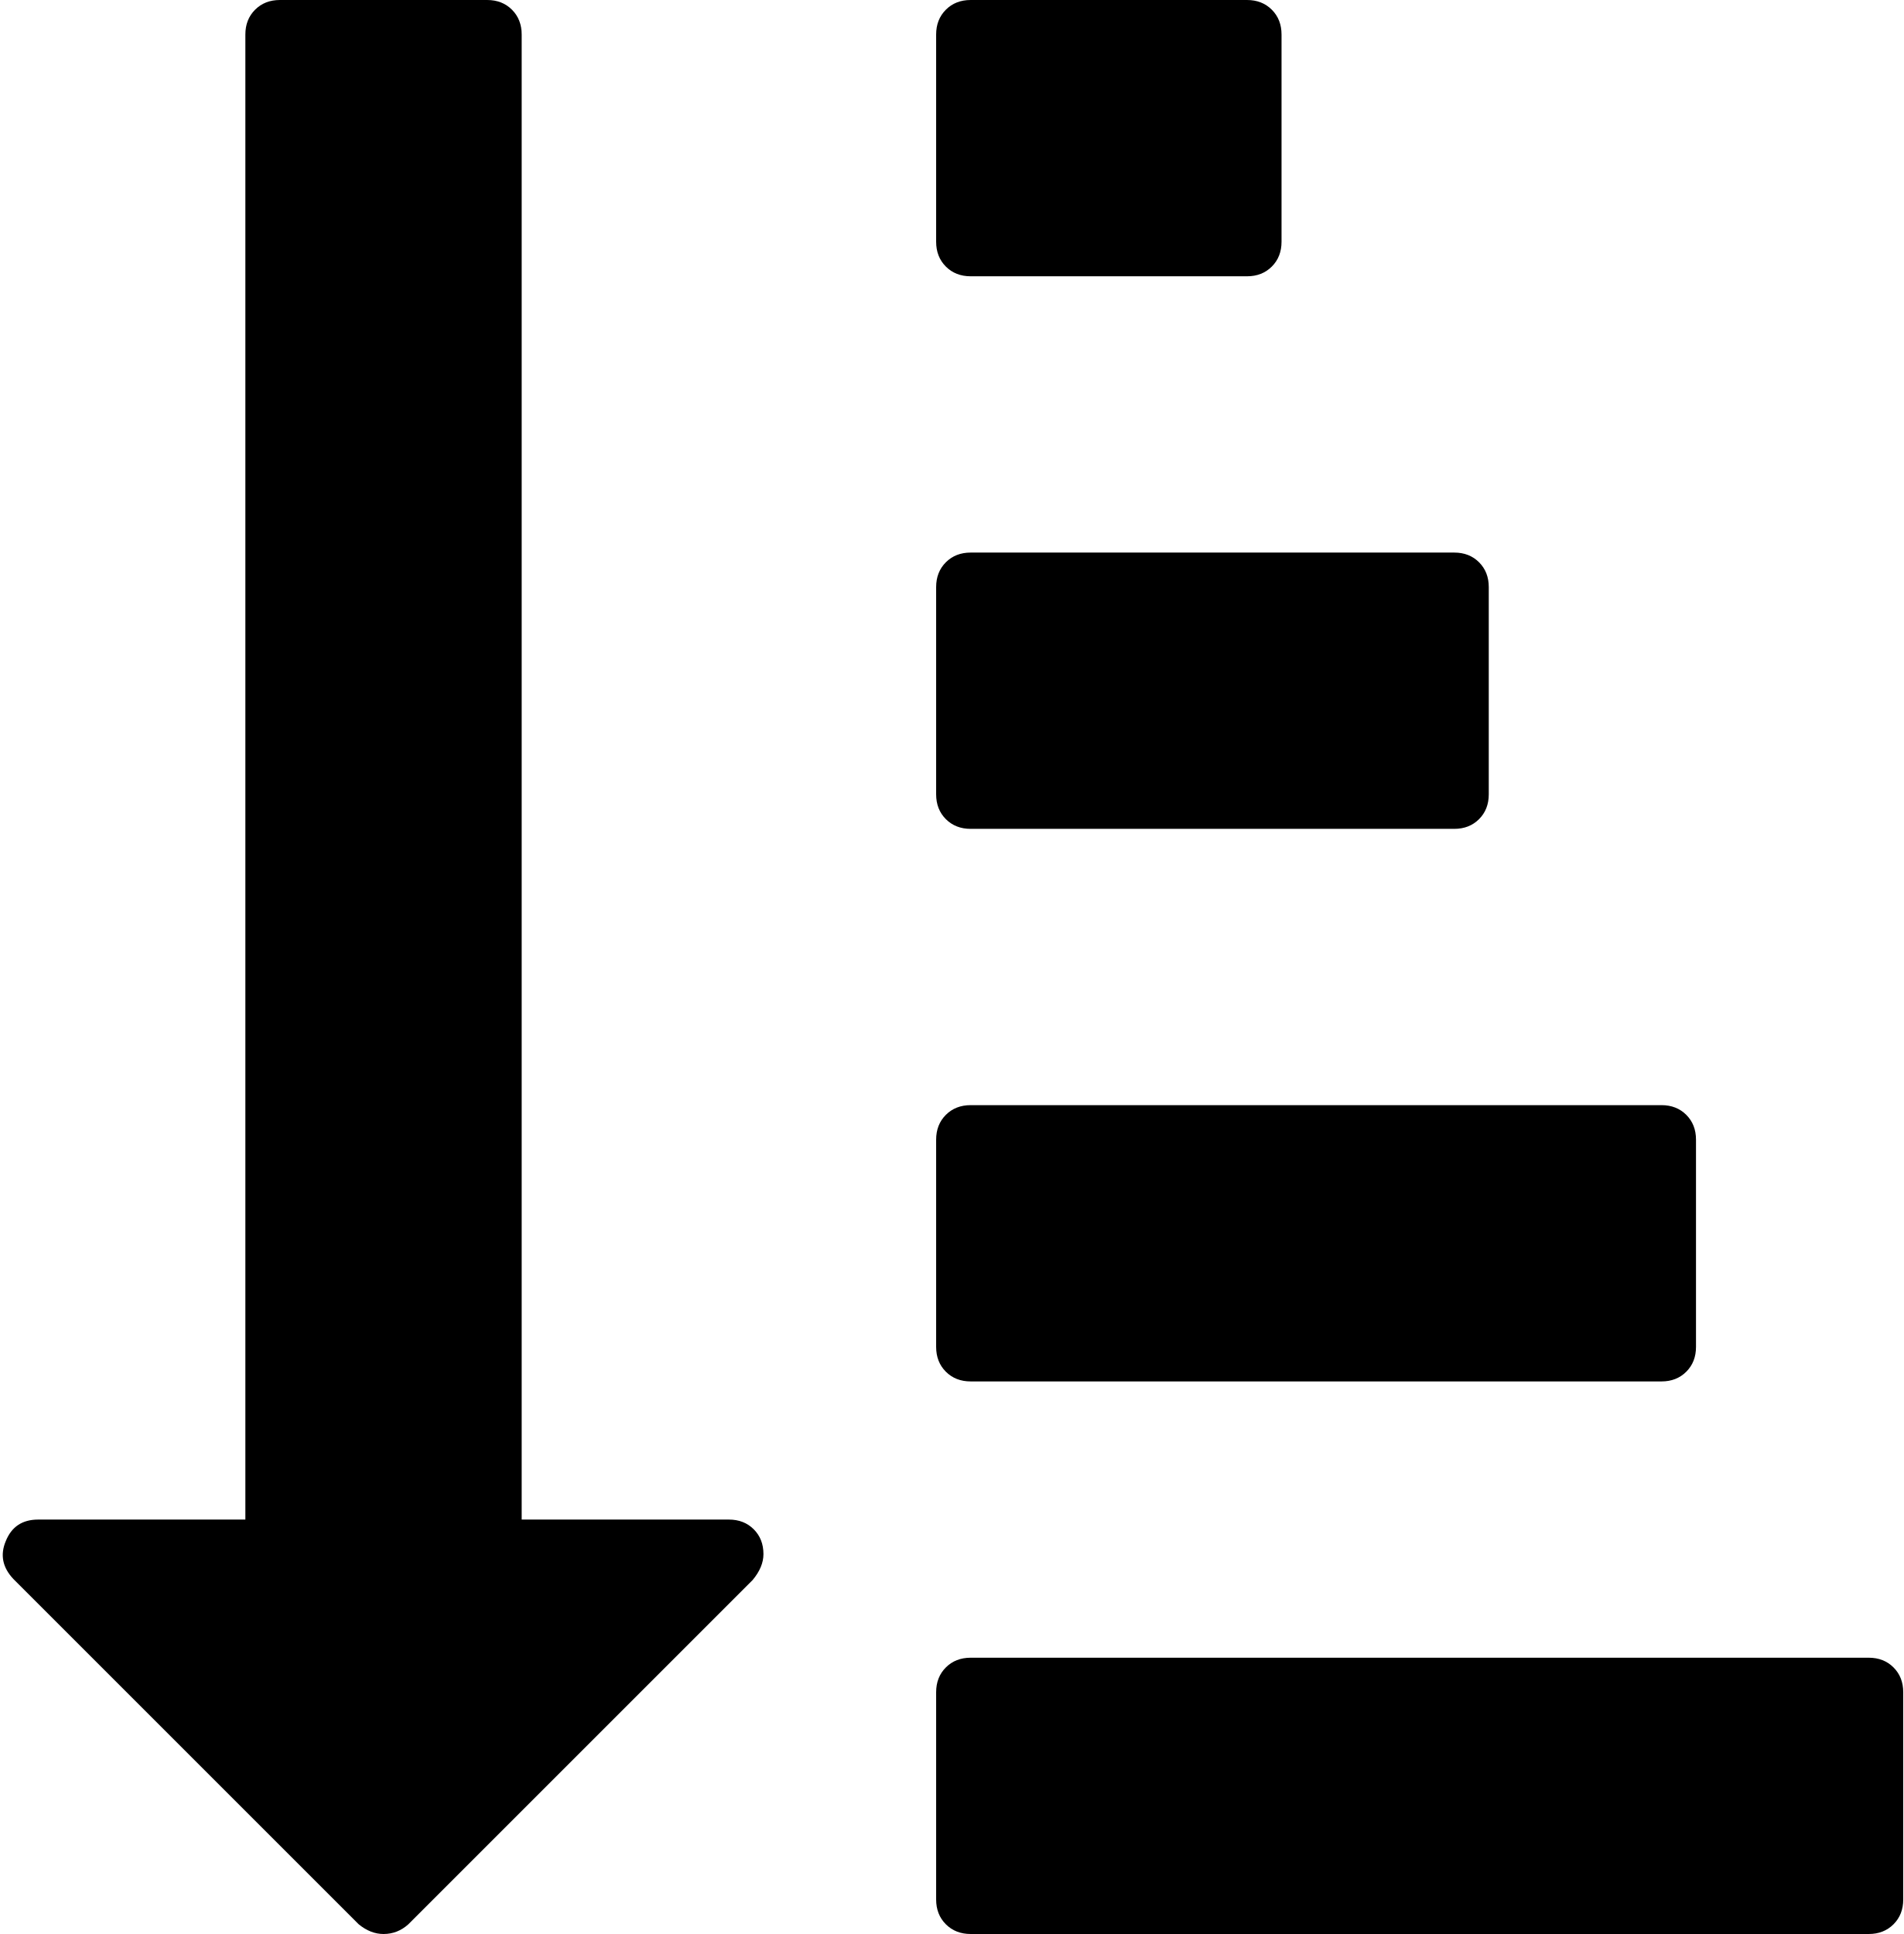
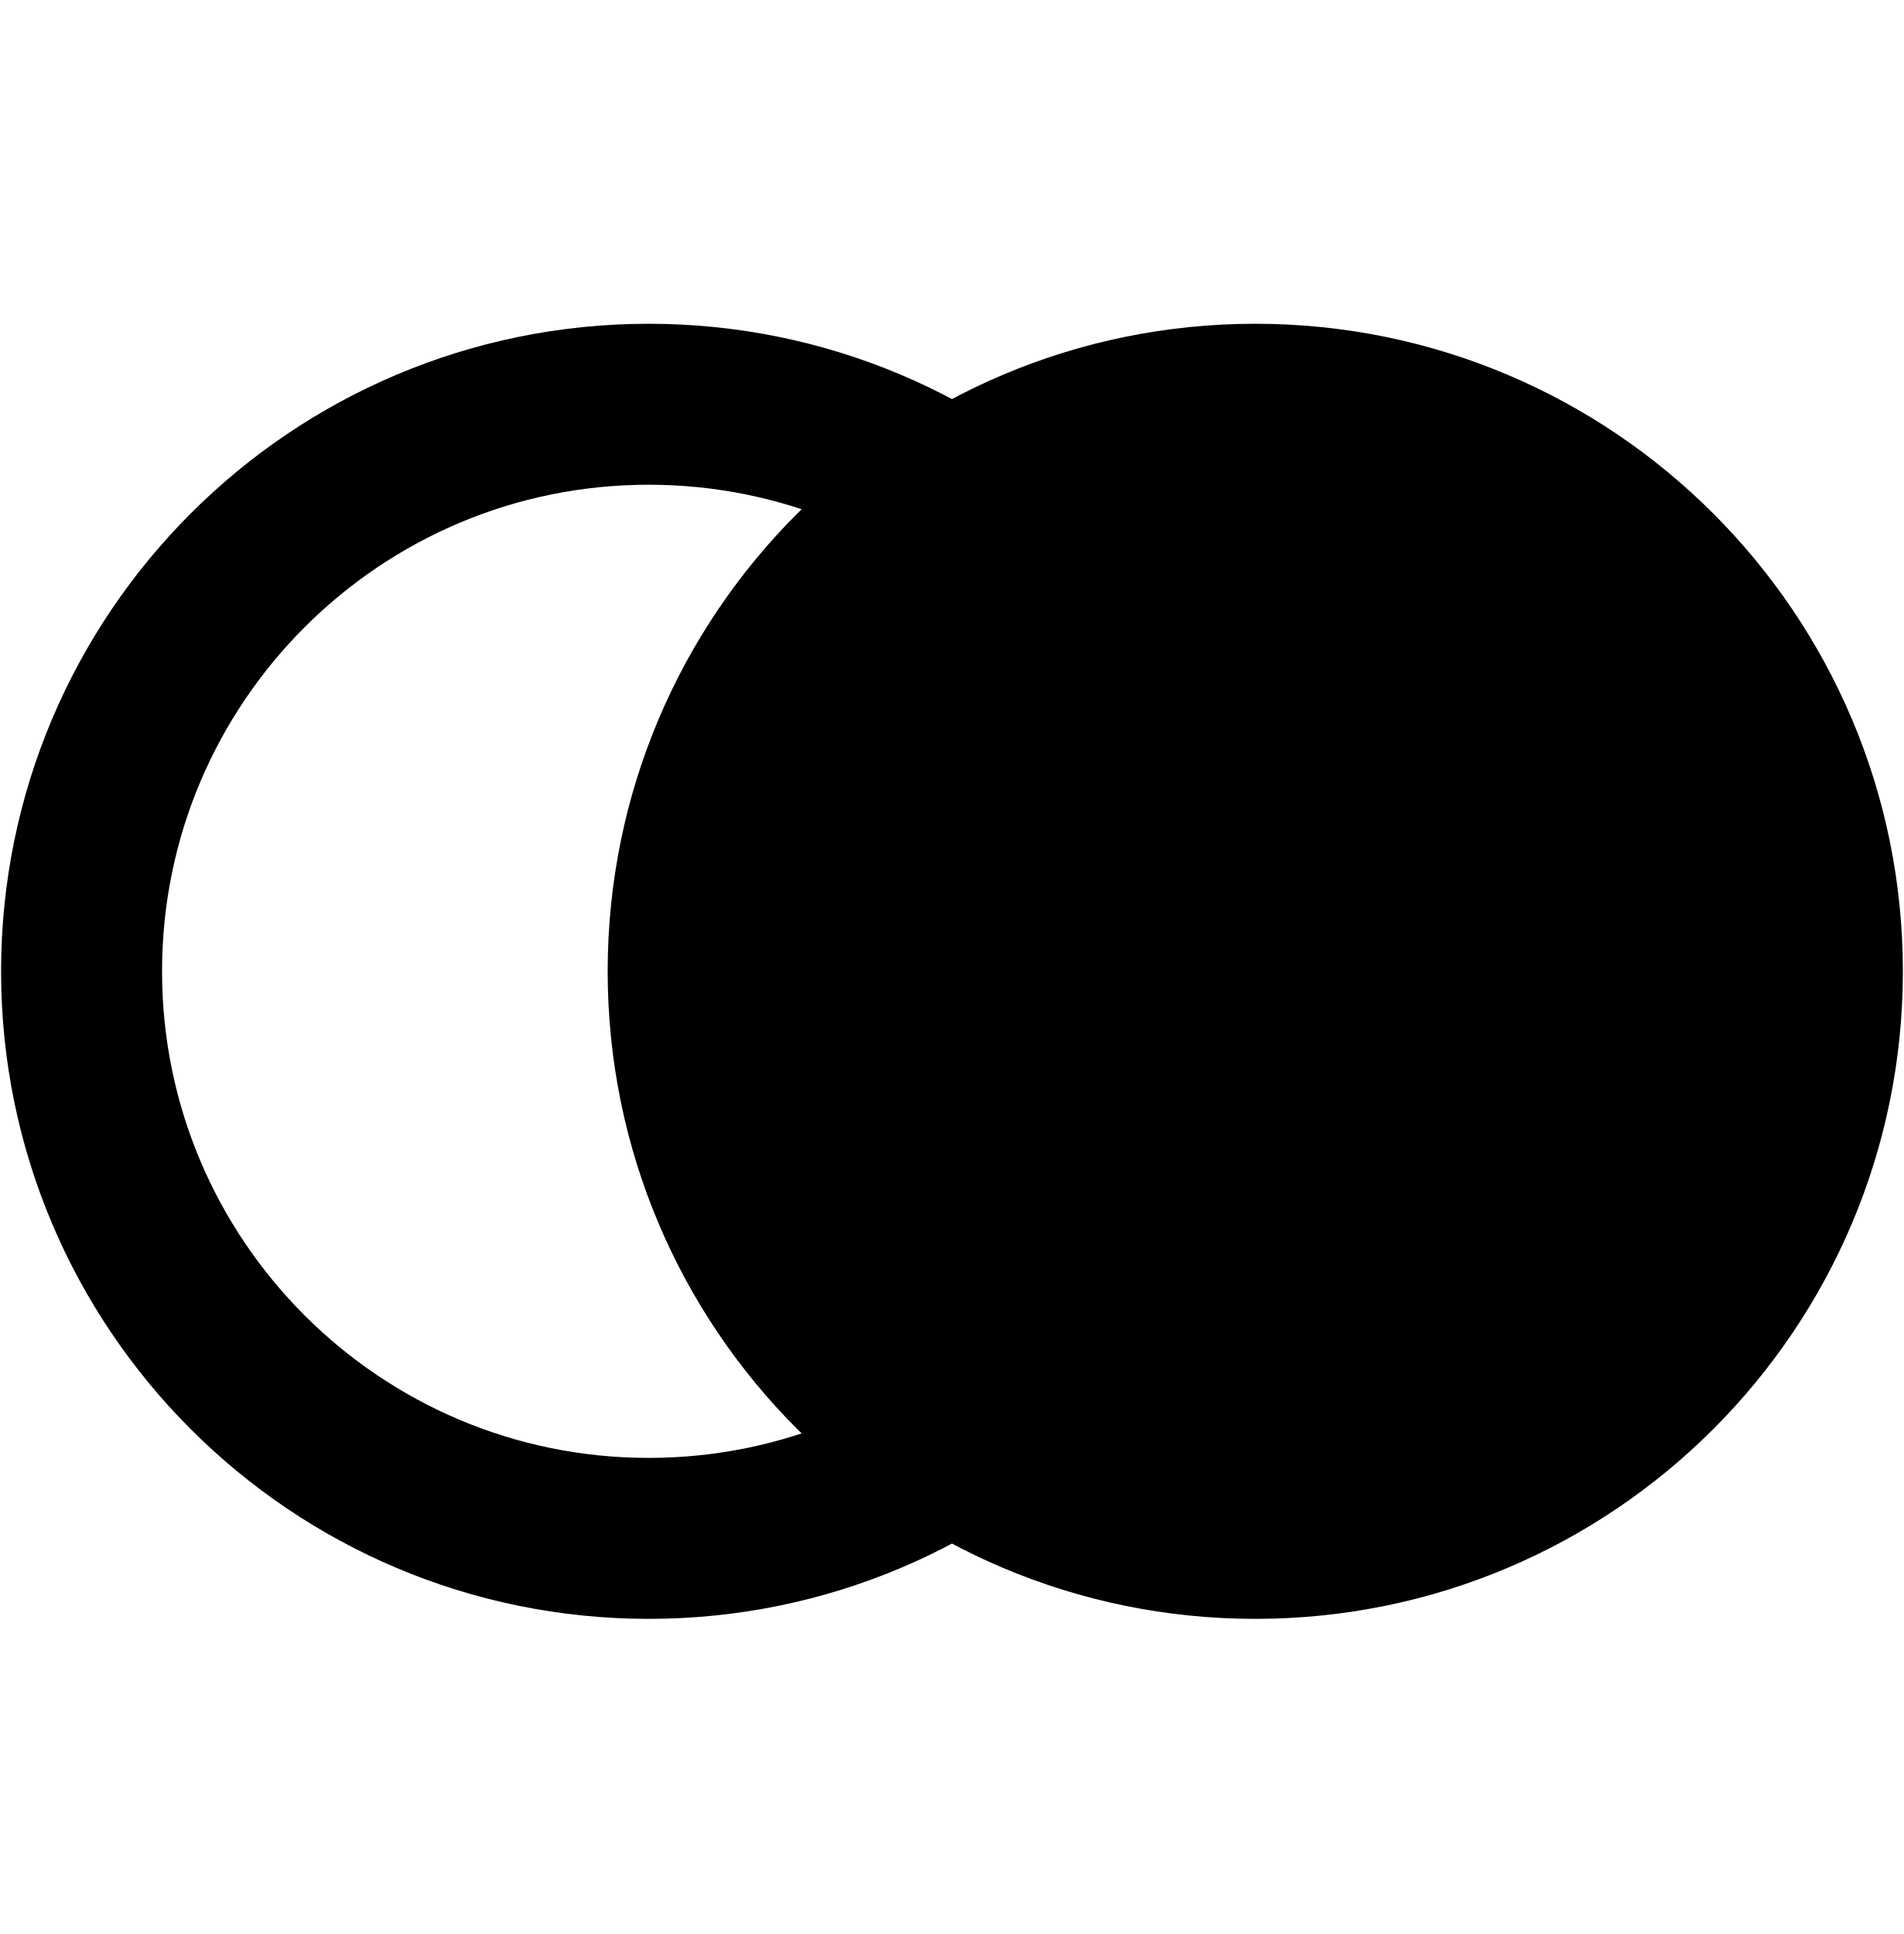
- <svg xmlns="http://www.w3.org/2000/svg" viewBox="0 0 1763.333 1792">
-   <path d="M707.333 1440q0 12-10 24l-319 319q-10 9-23 9-12 0-23-9l-320-320q-15-16-7-35 8-20 30-20h192V32q0-14 9-23t23-9h192q14 0 23 9t9 23v1376h192q14 0 23 9t9 23zm1056 128v192q0 14-9 23t-23 9h-832q-14 0-23-9t-9-23v-192q0-14 9-23t23-9h832q14 0 23 9t9 23zm-192-512v192q0 14-9 23t-23 9h-640q-14 0-23-9t-9-23v-192q0-14 9-23t23-9h640q14 0 23 9t9 23zm-192-512v192q0 14-9 23t-23 9h-448q-14 0-23-9t-9-23V544q0-14 9-23t23-9h448q14 0 23 9t9 23zm-192-512v192q0 14-9 23t-23 9h-256q-14 0-23-9t-9-23V32q0-14 9-23t23-9h256q14 0 23 9t9 23z" />
+ <svg xmlns="http://www.w3.org/2000/svg" viewBox="0 0 1763.333 1792" version="1.1" id="svg113">
+   <defs id="defs117" />
+   <ellipse style="fill:none;fill-opacity:1;stroke:#000000;stroke-width:149.145;stroke-dasharray:none;stroke-opacity:1" id="path223" cx="601" cy="900" rx="525.428" ry="525.427" />
+   <circle style="fill:#000000;fill-opacity:1;stroke:none;stroke-width:100;stroke-dasharray:none;stroke-opacity:1" id="path223-3" cx="1163" cy="900" r="600" />
</svg>
